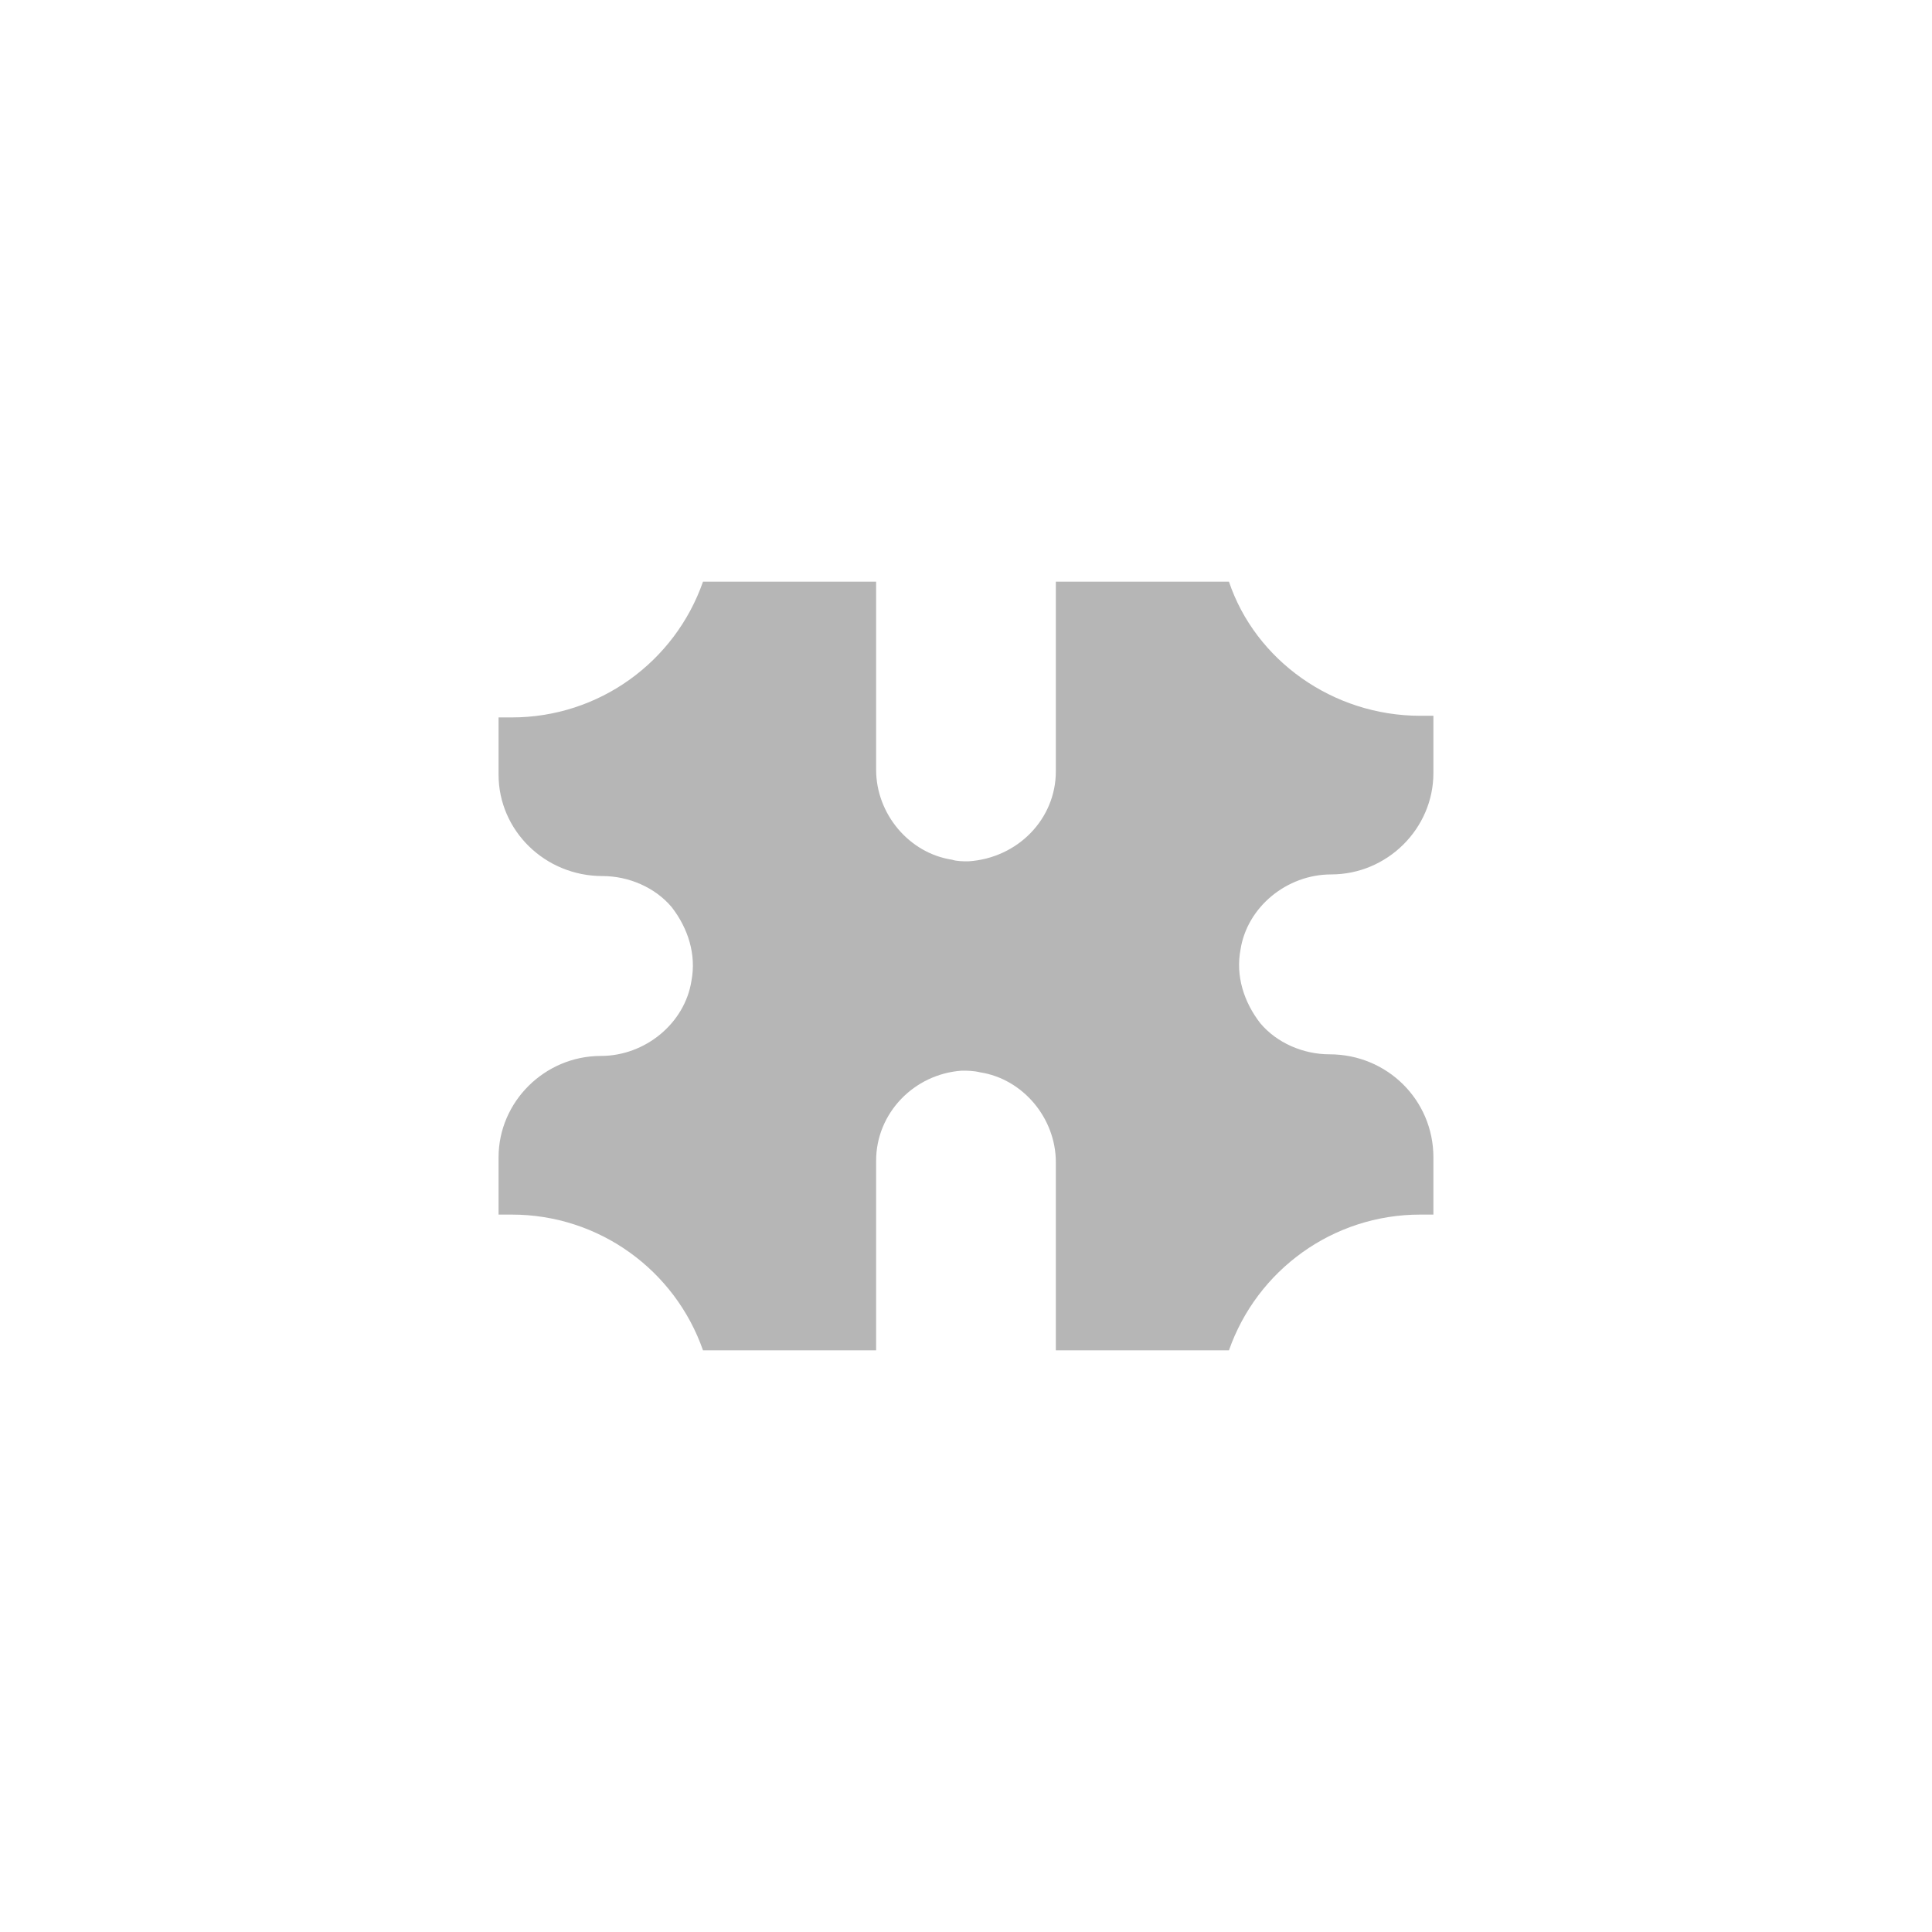
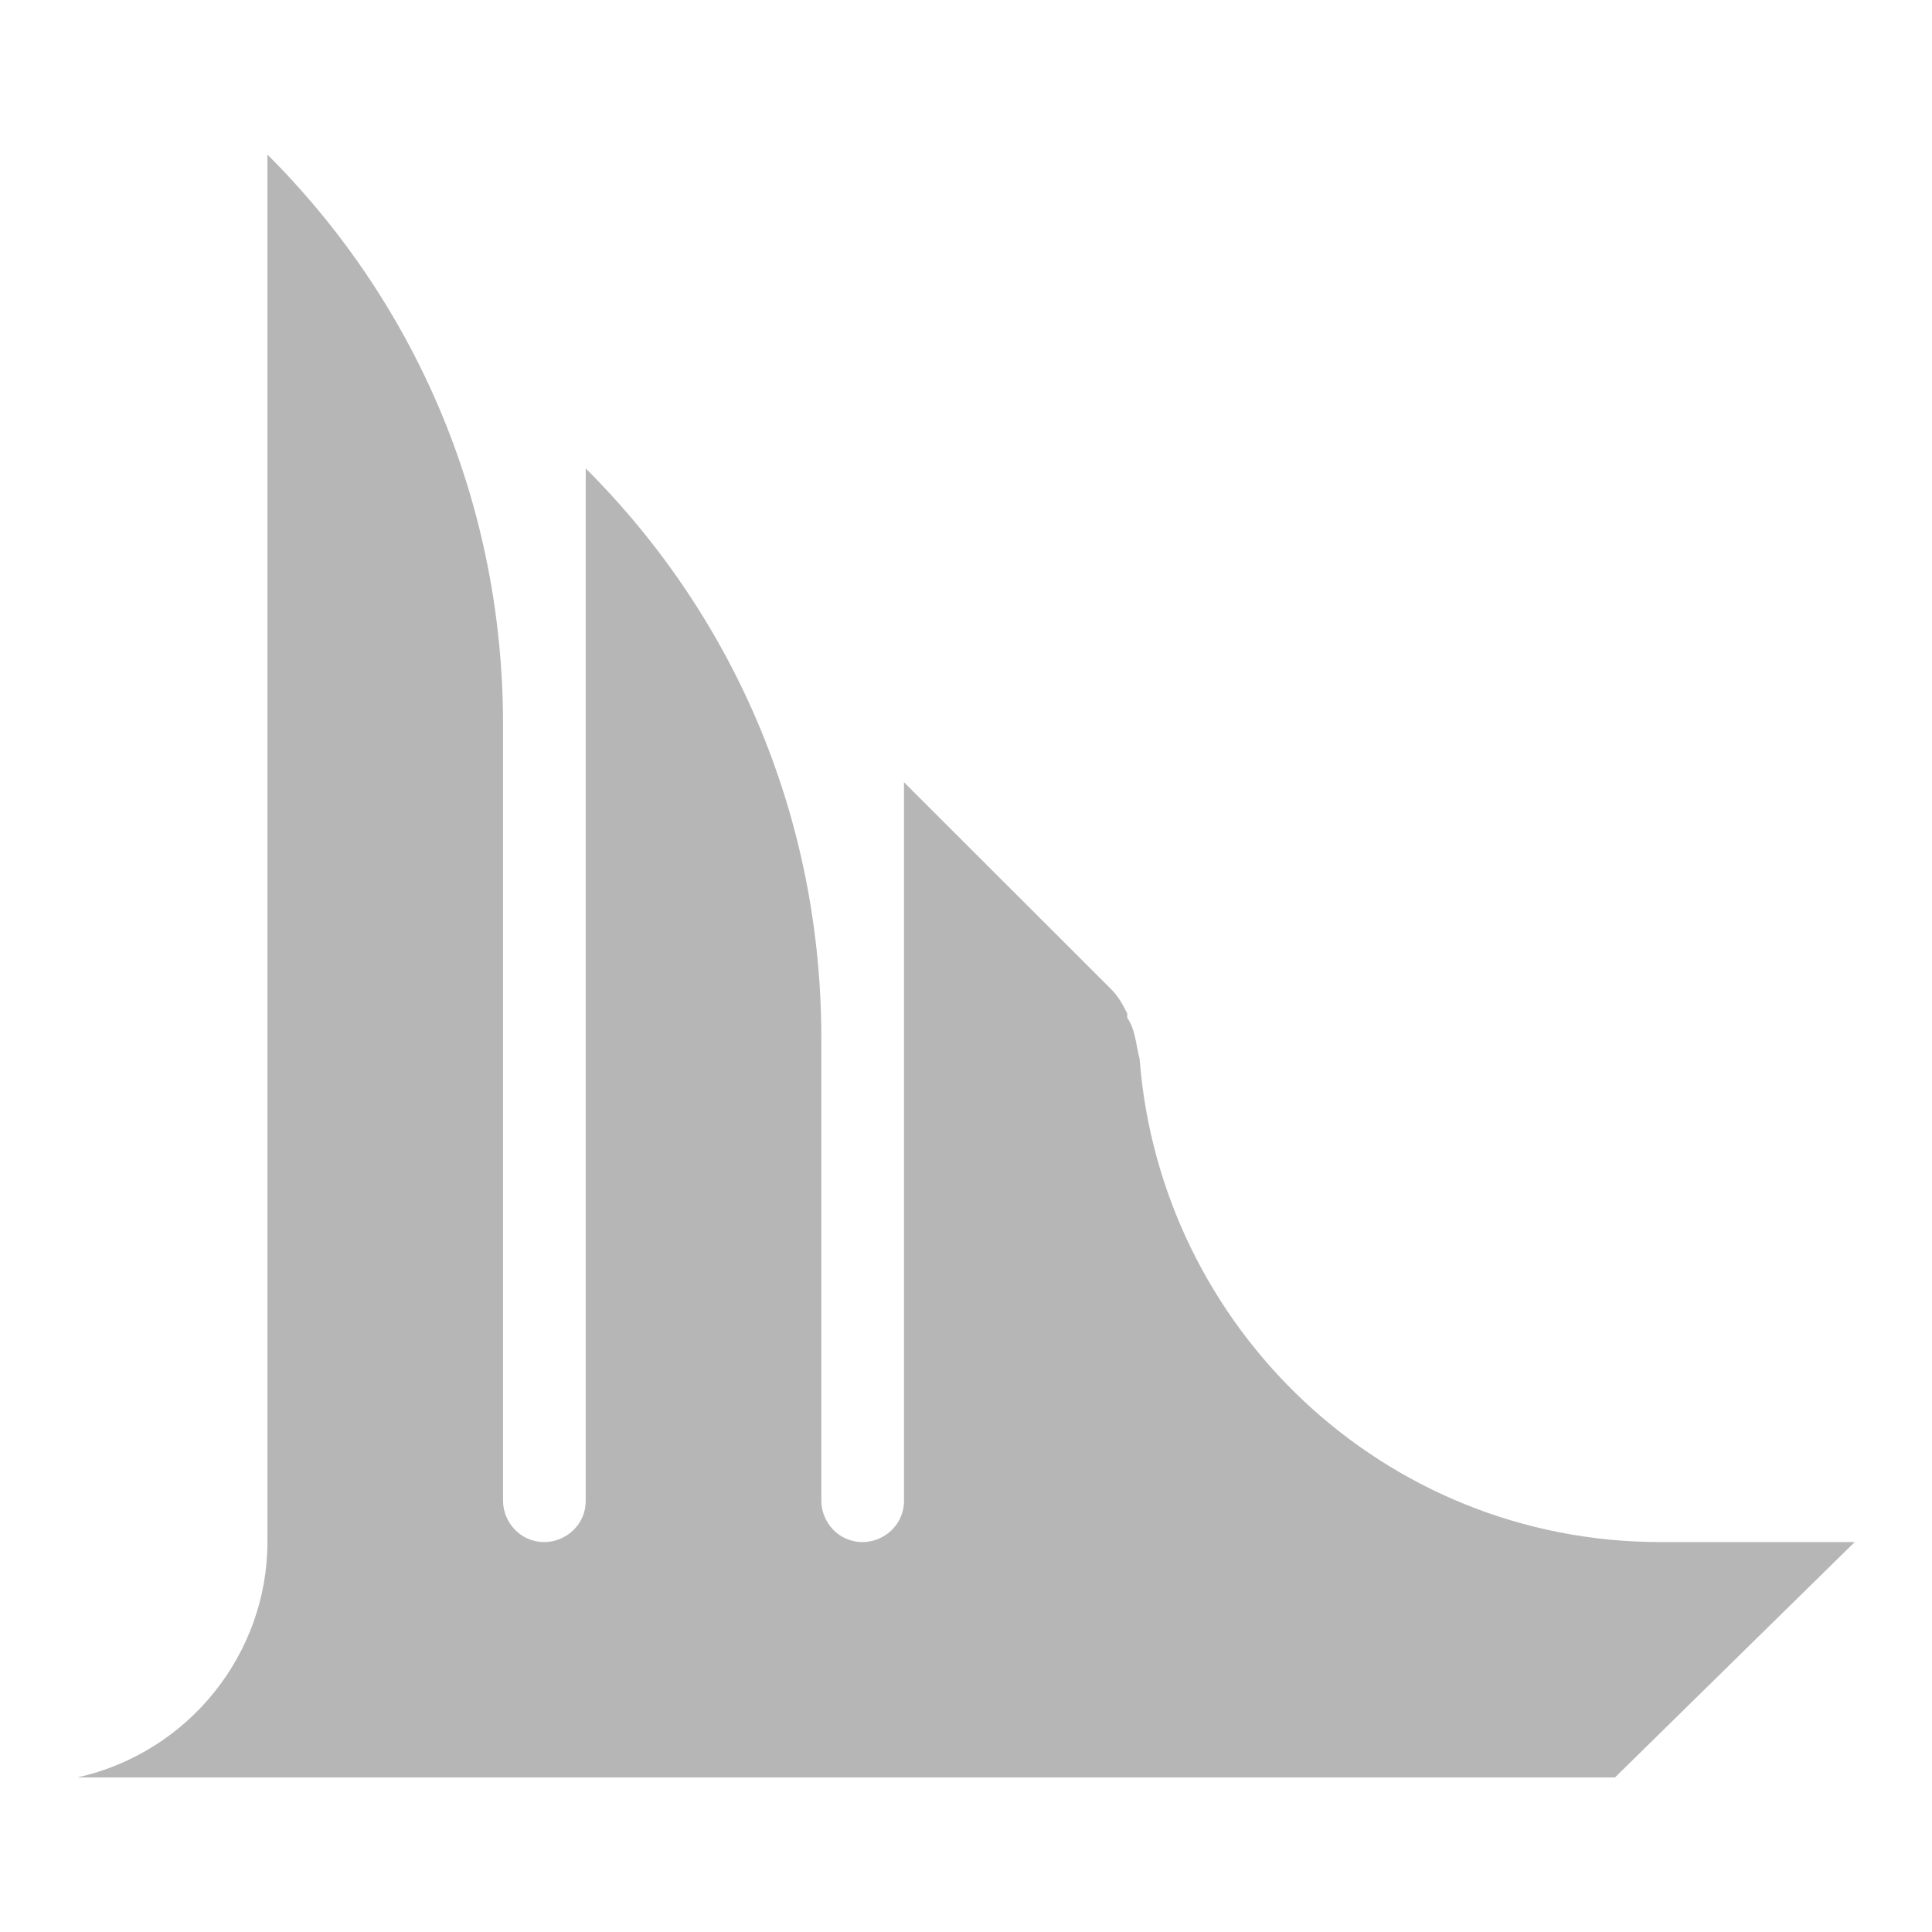
- <svg xmlns="http://www.w3.org/2000/svg" width="160" height="160" viewBox="0 0 160 160" fill="none">
-   <path d="M117.616 59.278H118.708V64.019C118.708 68.623 114.885 72.416 110.243 72.416C106.556 72.416 103.279 75.124 102.733 78.646C102.323 80.813 103.006 82.98 104.372 84.74C105.737 86.366 107.922 87.314 110.106 87.314C114.885 87.314 118.708 91.106 118.708 95.846V100.587H117.616C110.379 100.587 104.098 105.192 101.777 111.828H87.44V96.253C87.44 92.596 84.709 89.345 81.159 88.804C80.613 88.668 80.067 88.668 79.657 88.668C75.698 88.939 72.557 92.19 72.557 96.117V111.828H58.22C55.899 105.192 49.618 100.587 42.381 100.587H41.289V95.846C41.289 91.242 45.112 87.449 49.755 87.449C53.441 87.449 56.718 84.74 57.264 81.219C57.674 79.052 56.991 76.885 55.626 75.124C54.261 73.499 52.076 72.551 49.891 72.551C45.112 72.551 41.289 68.759 41.289 64.154V59.414H42.381C49.618 59.414 55.899 54.809 58.22 48.172H72.557V63.748C72.557 67.404 75.288 70.655 78.838 71.197C79.248 71.332 79.794 71.332 80.204 71.332C84.3 71.061 87.44 67.811 87.44 63.883V48.172H101.777C103.962 54.673 110.379 59.278 117.616 59.278Z" fill="#B6B6B6" />
+ <svg xmlns="http://www.w3.org/2000/svg" width="100" height="100" viewBox="0 0 100 100" fill="none">
+   <path d="M83.591 92H4C9.777 90.718 13.842 85.588 13.842 79.817V8C21.758 15.908 26.037 26.382 26.037 37.496V77.679C26.037 78.748 26.893 79.817 28.177 79.817C29.247 79.817 30.316 78.962 30.316 77.679V24.244C38.233 32.153 42.512 42.626 42.512 53.74V77.679C42.512 78.748 43.367 79.817 44.651 79.817C45.721 79.817 46.791 78.962 46.791 77.679V40.489L57.488 51.176C57.916 51.603 58.13 52.031 58.344 52.458V52.672C58.772 53.313 58.772 53.954 58.986 54.809C60.056 68.702 71.609 79.817 85.944 79.817H96L83.591 92Z" fill="#B6B6B6" />
</svg>
